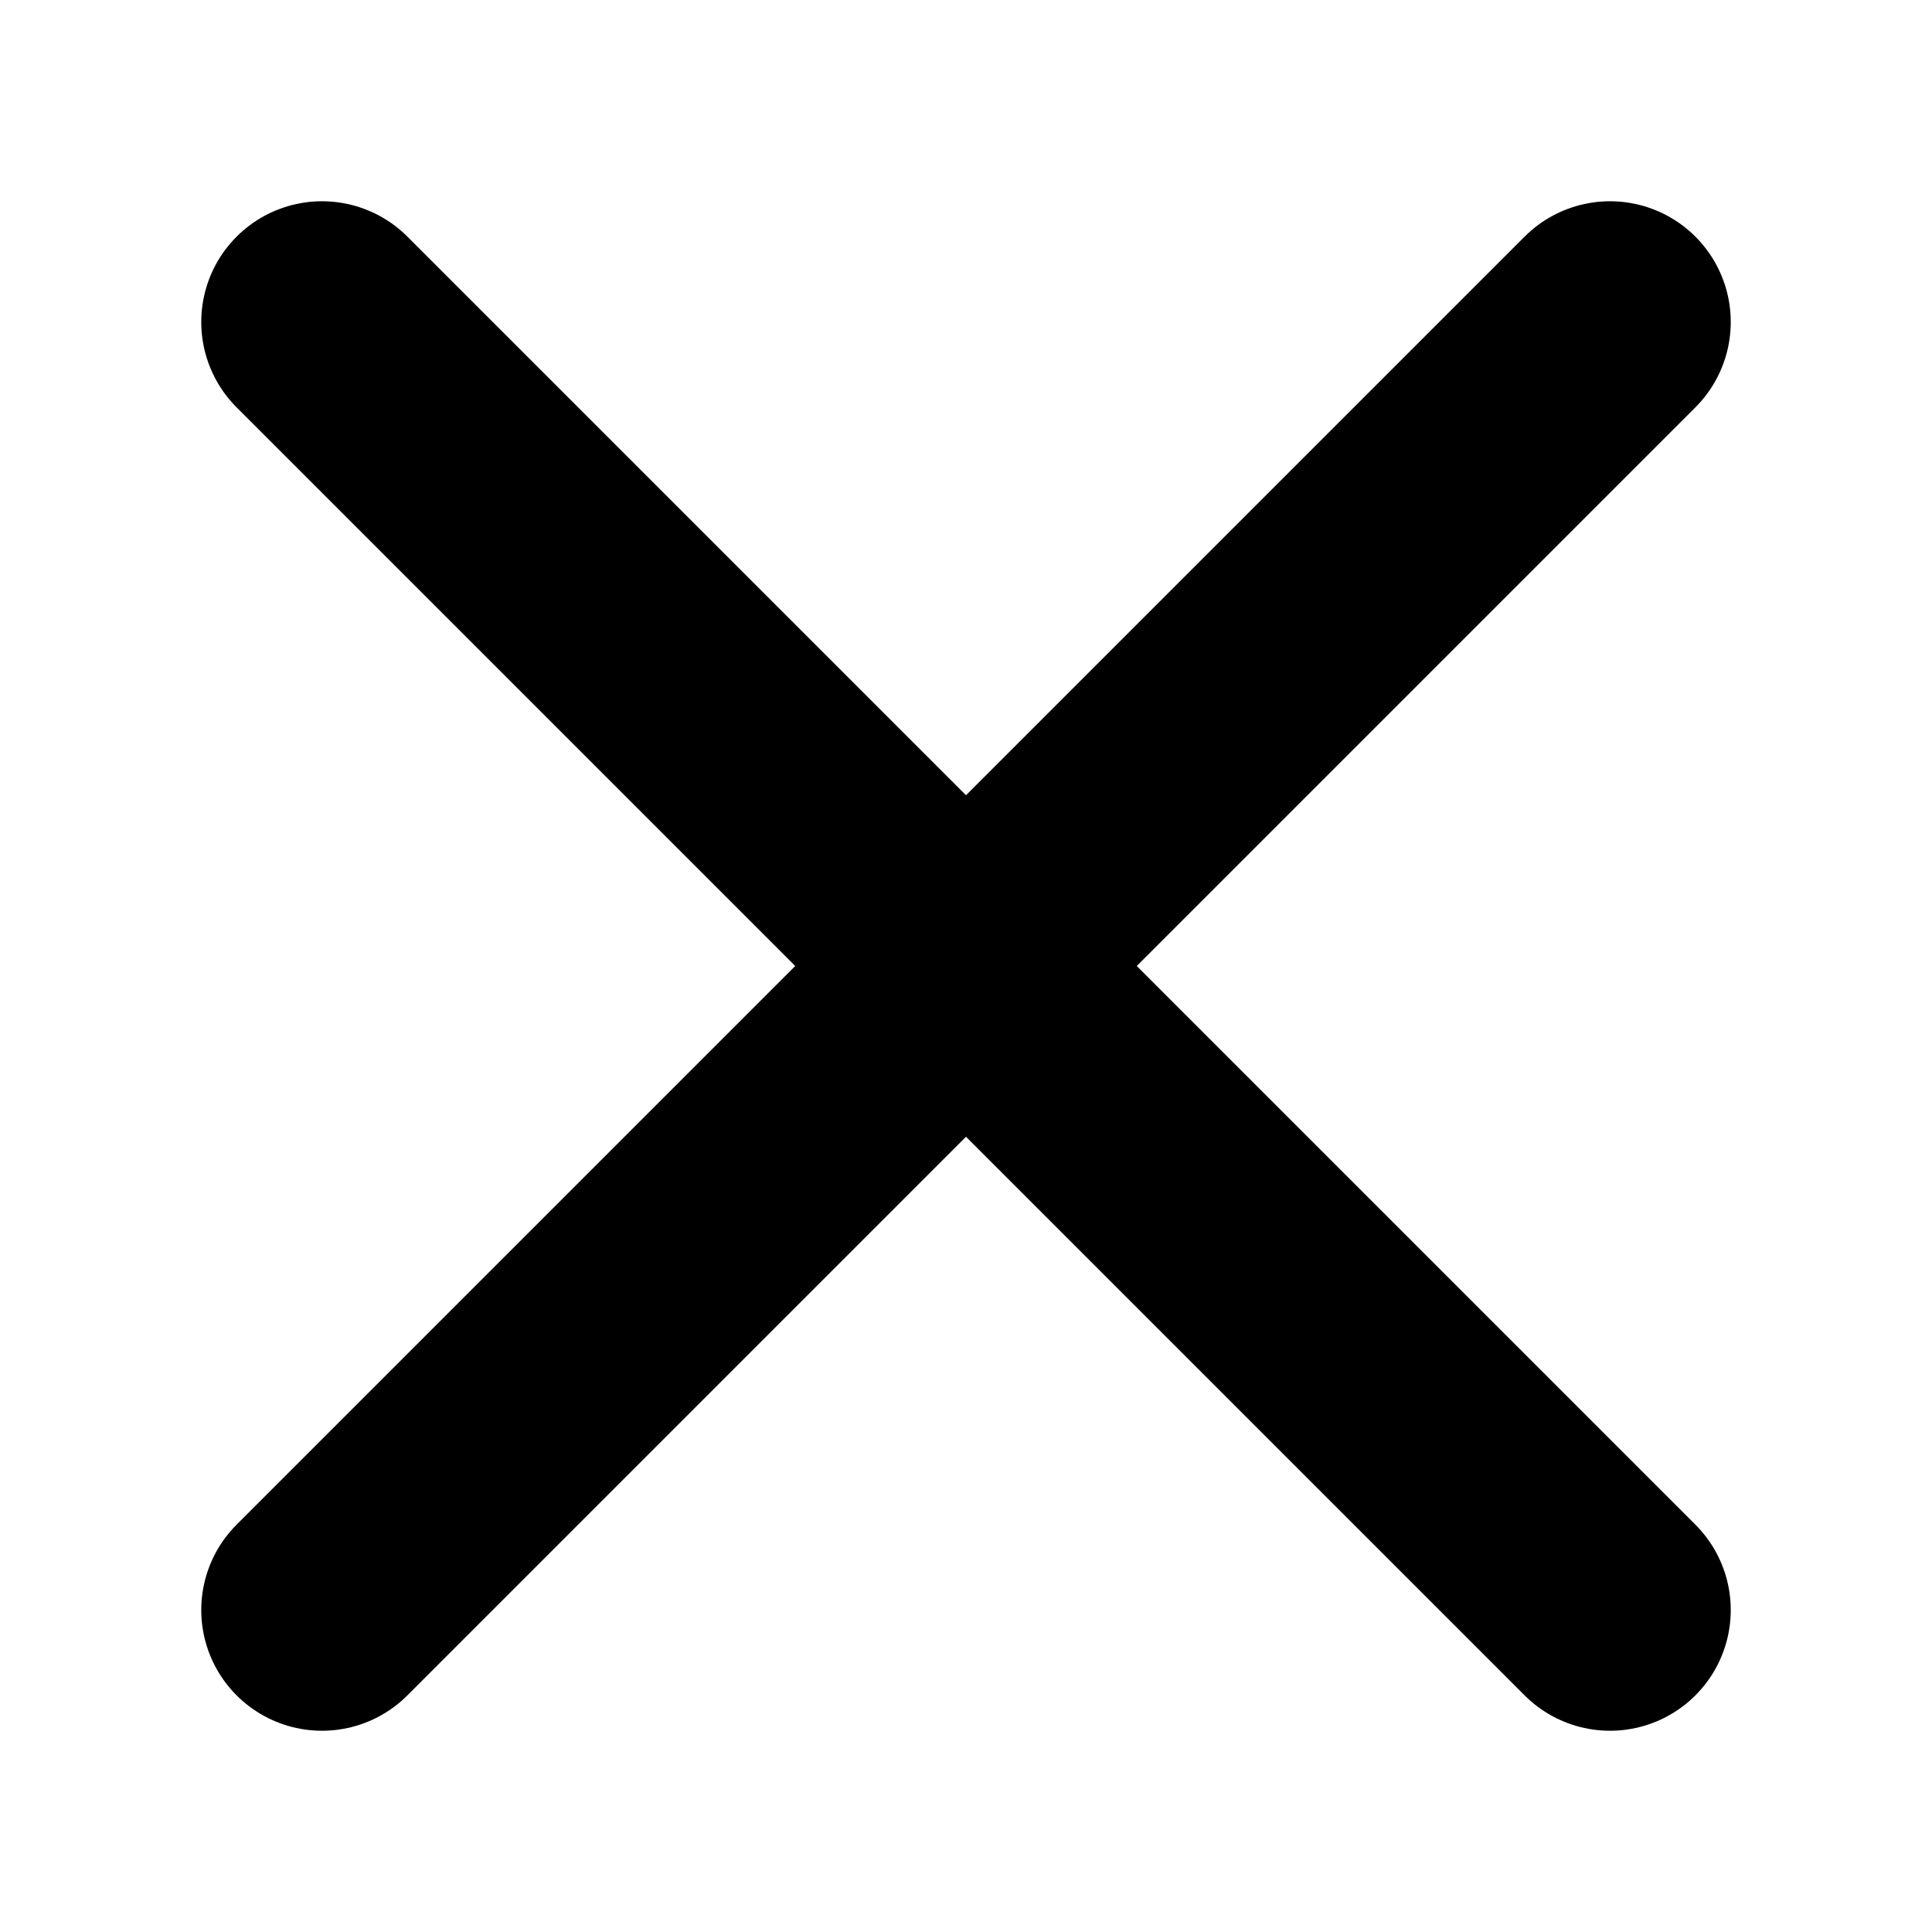
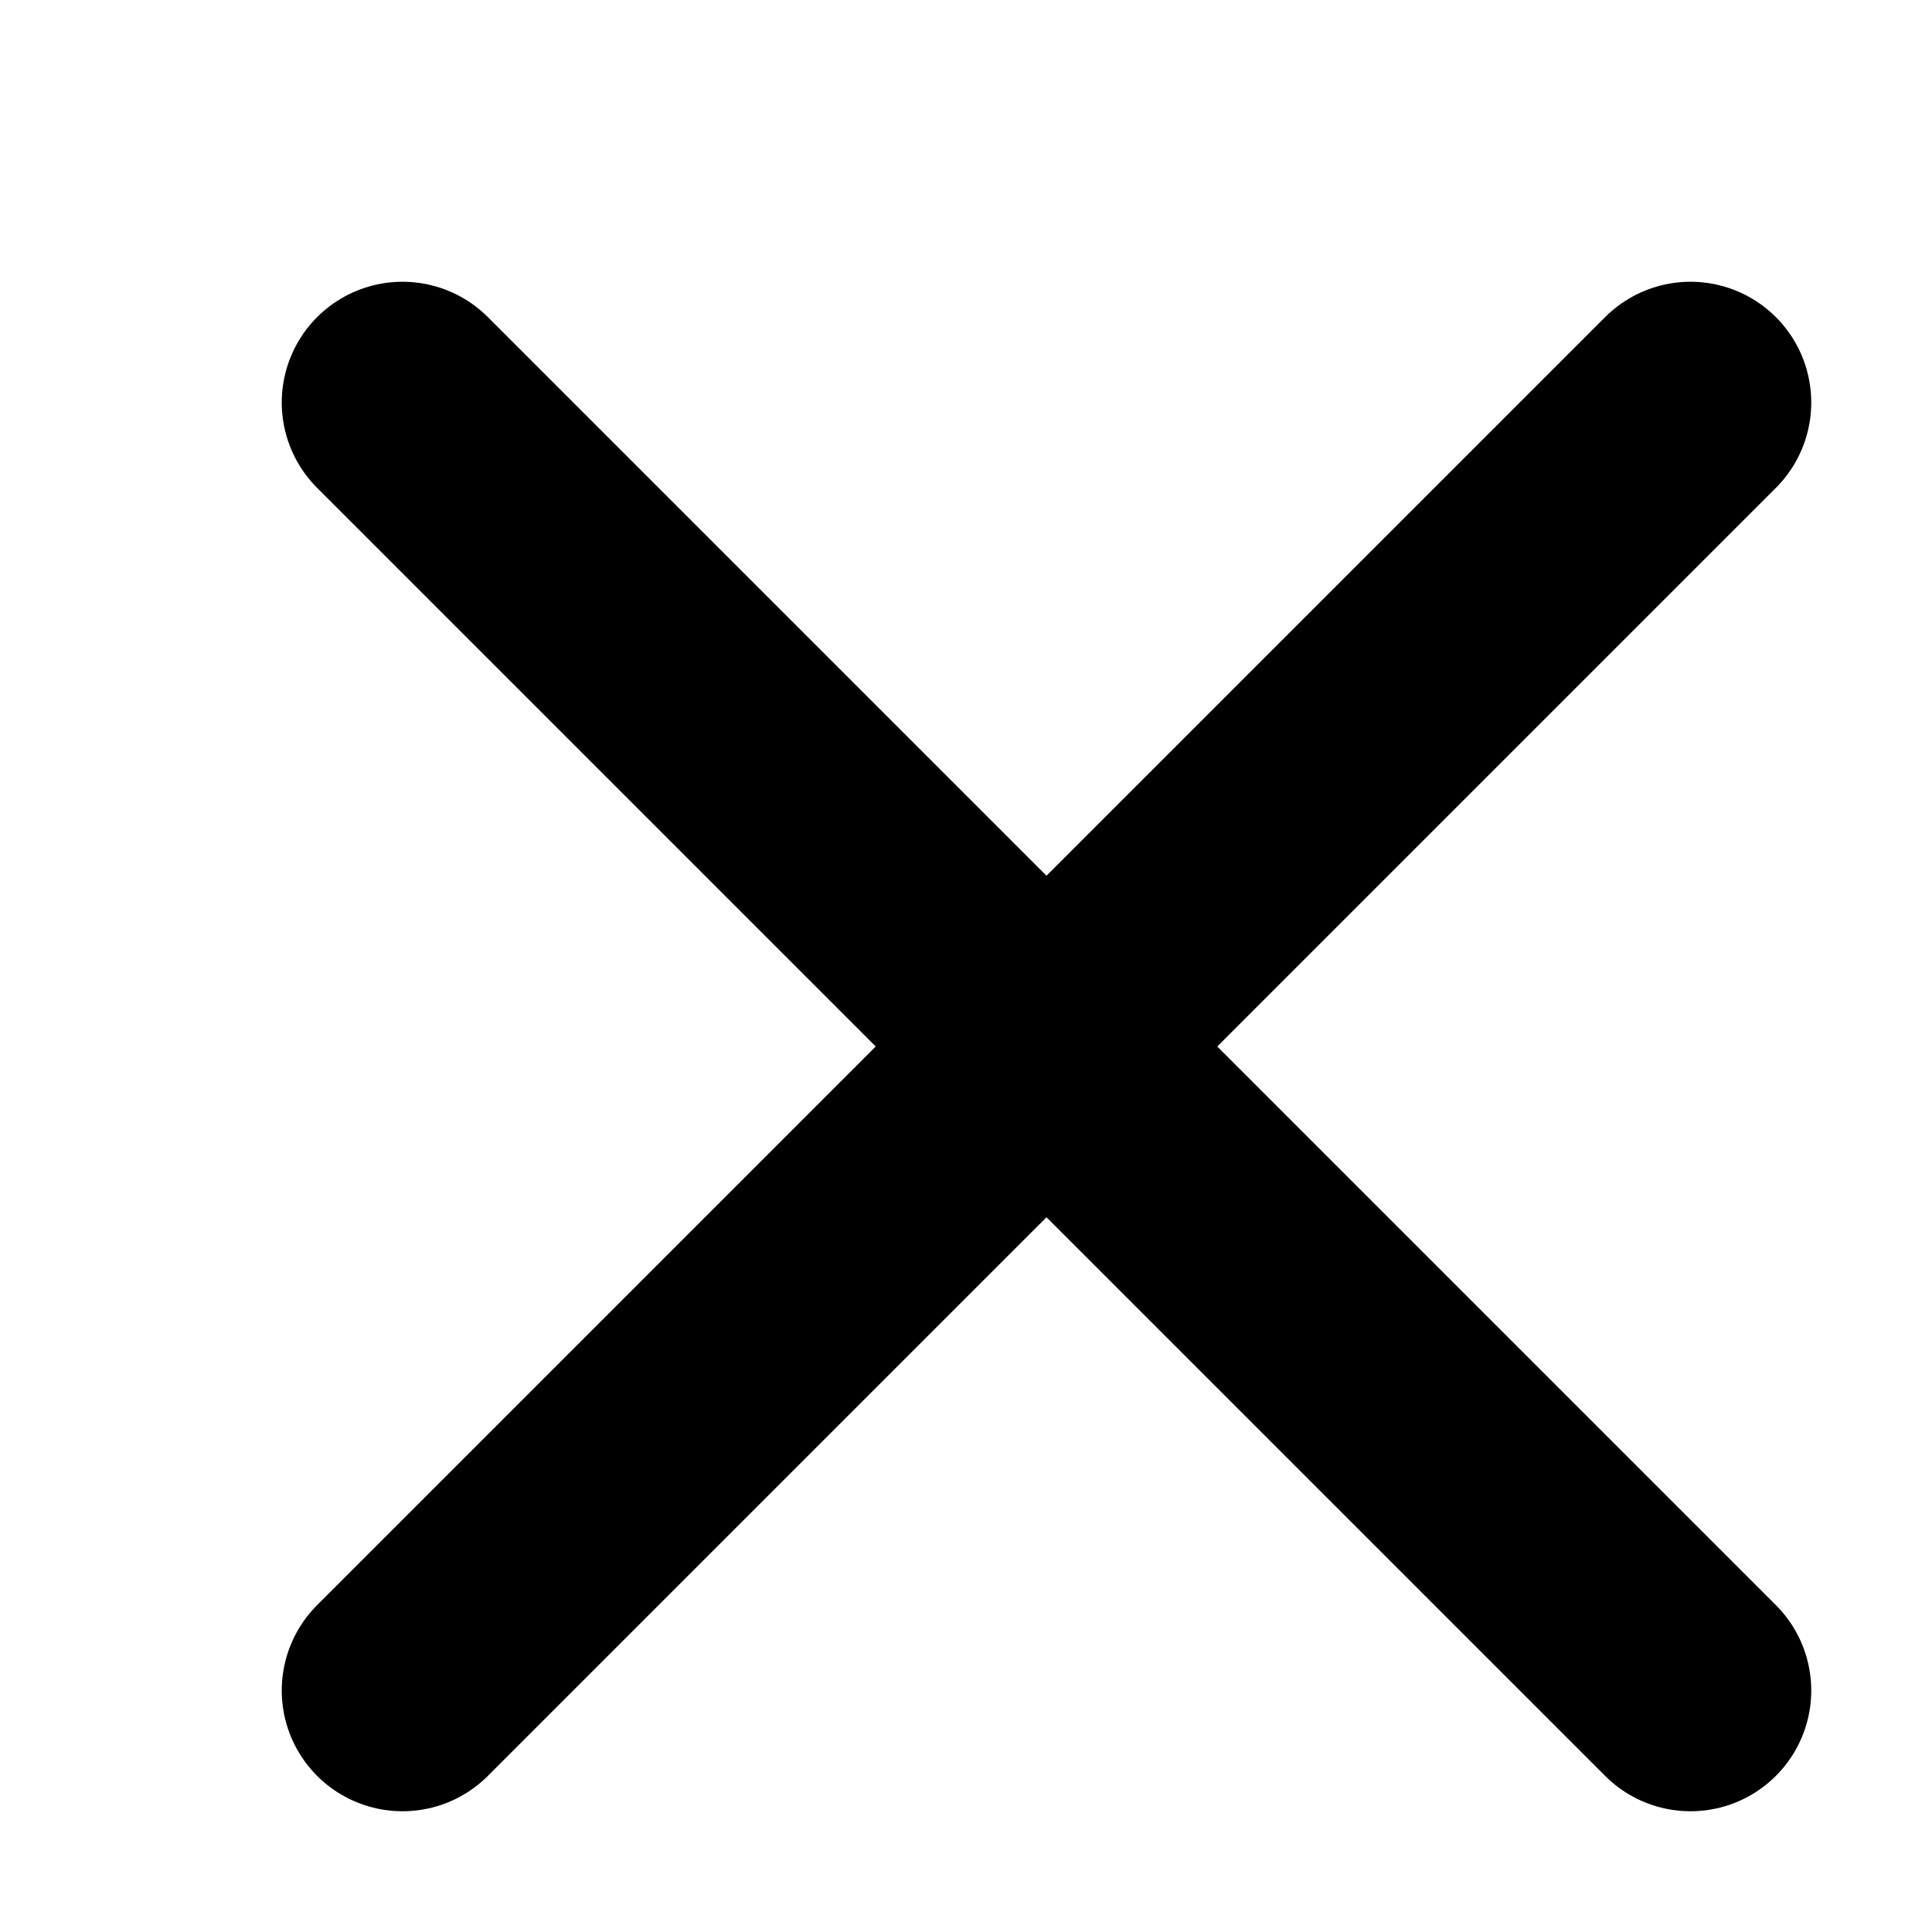
<svg width="24" height="24" viewBox="0 0 24 24" fill="none" stroke="black" stroke-width="3" stroke-linecap="round" stroke-linejoin="round">
-   <path d="M4 4 L20 20 M 4 20 L20 4" rx="2" ry="2" fill="none" />
+   <path d="M5 5 L21 21 M 5 21 L21 5" rx="2" ry="2" fill="none" />
</svg>
